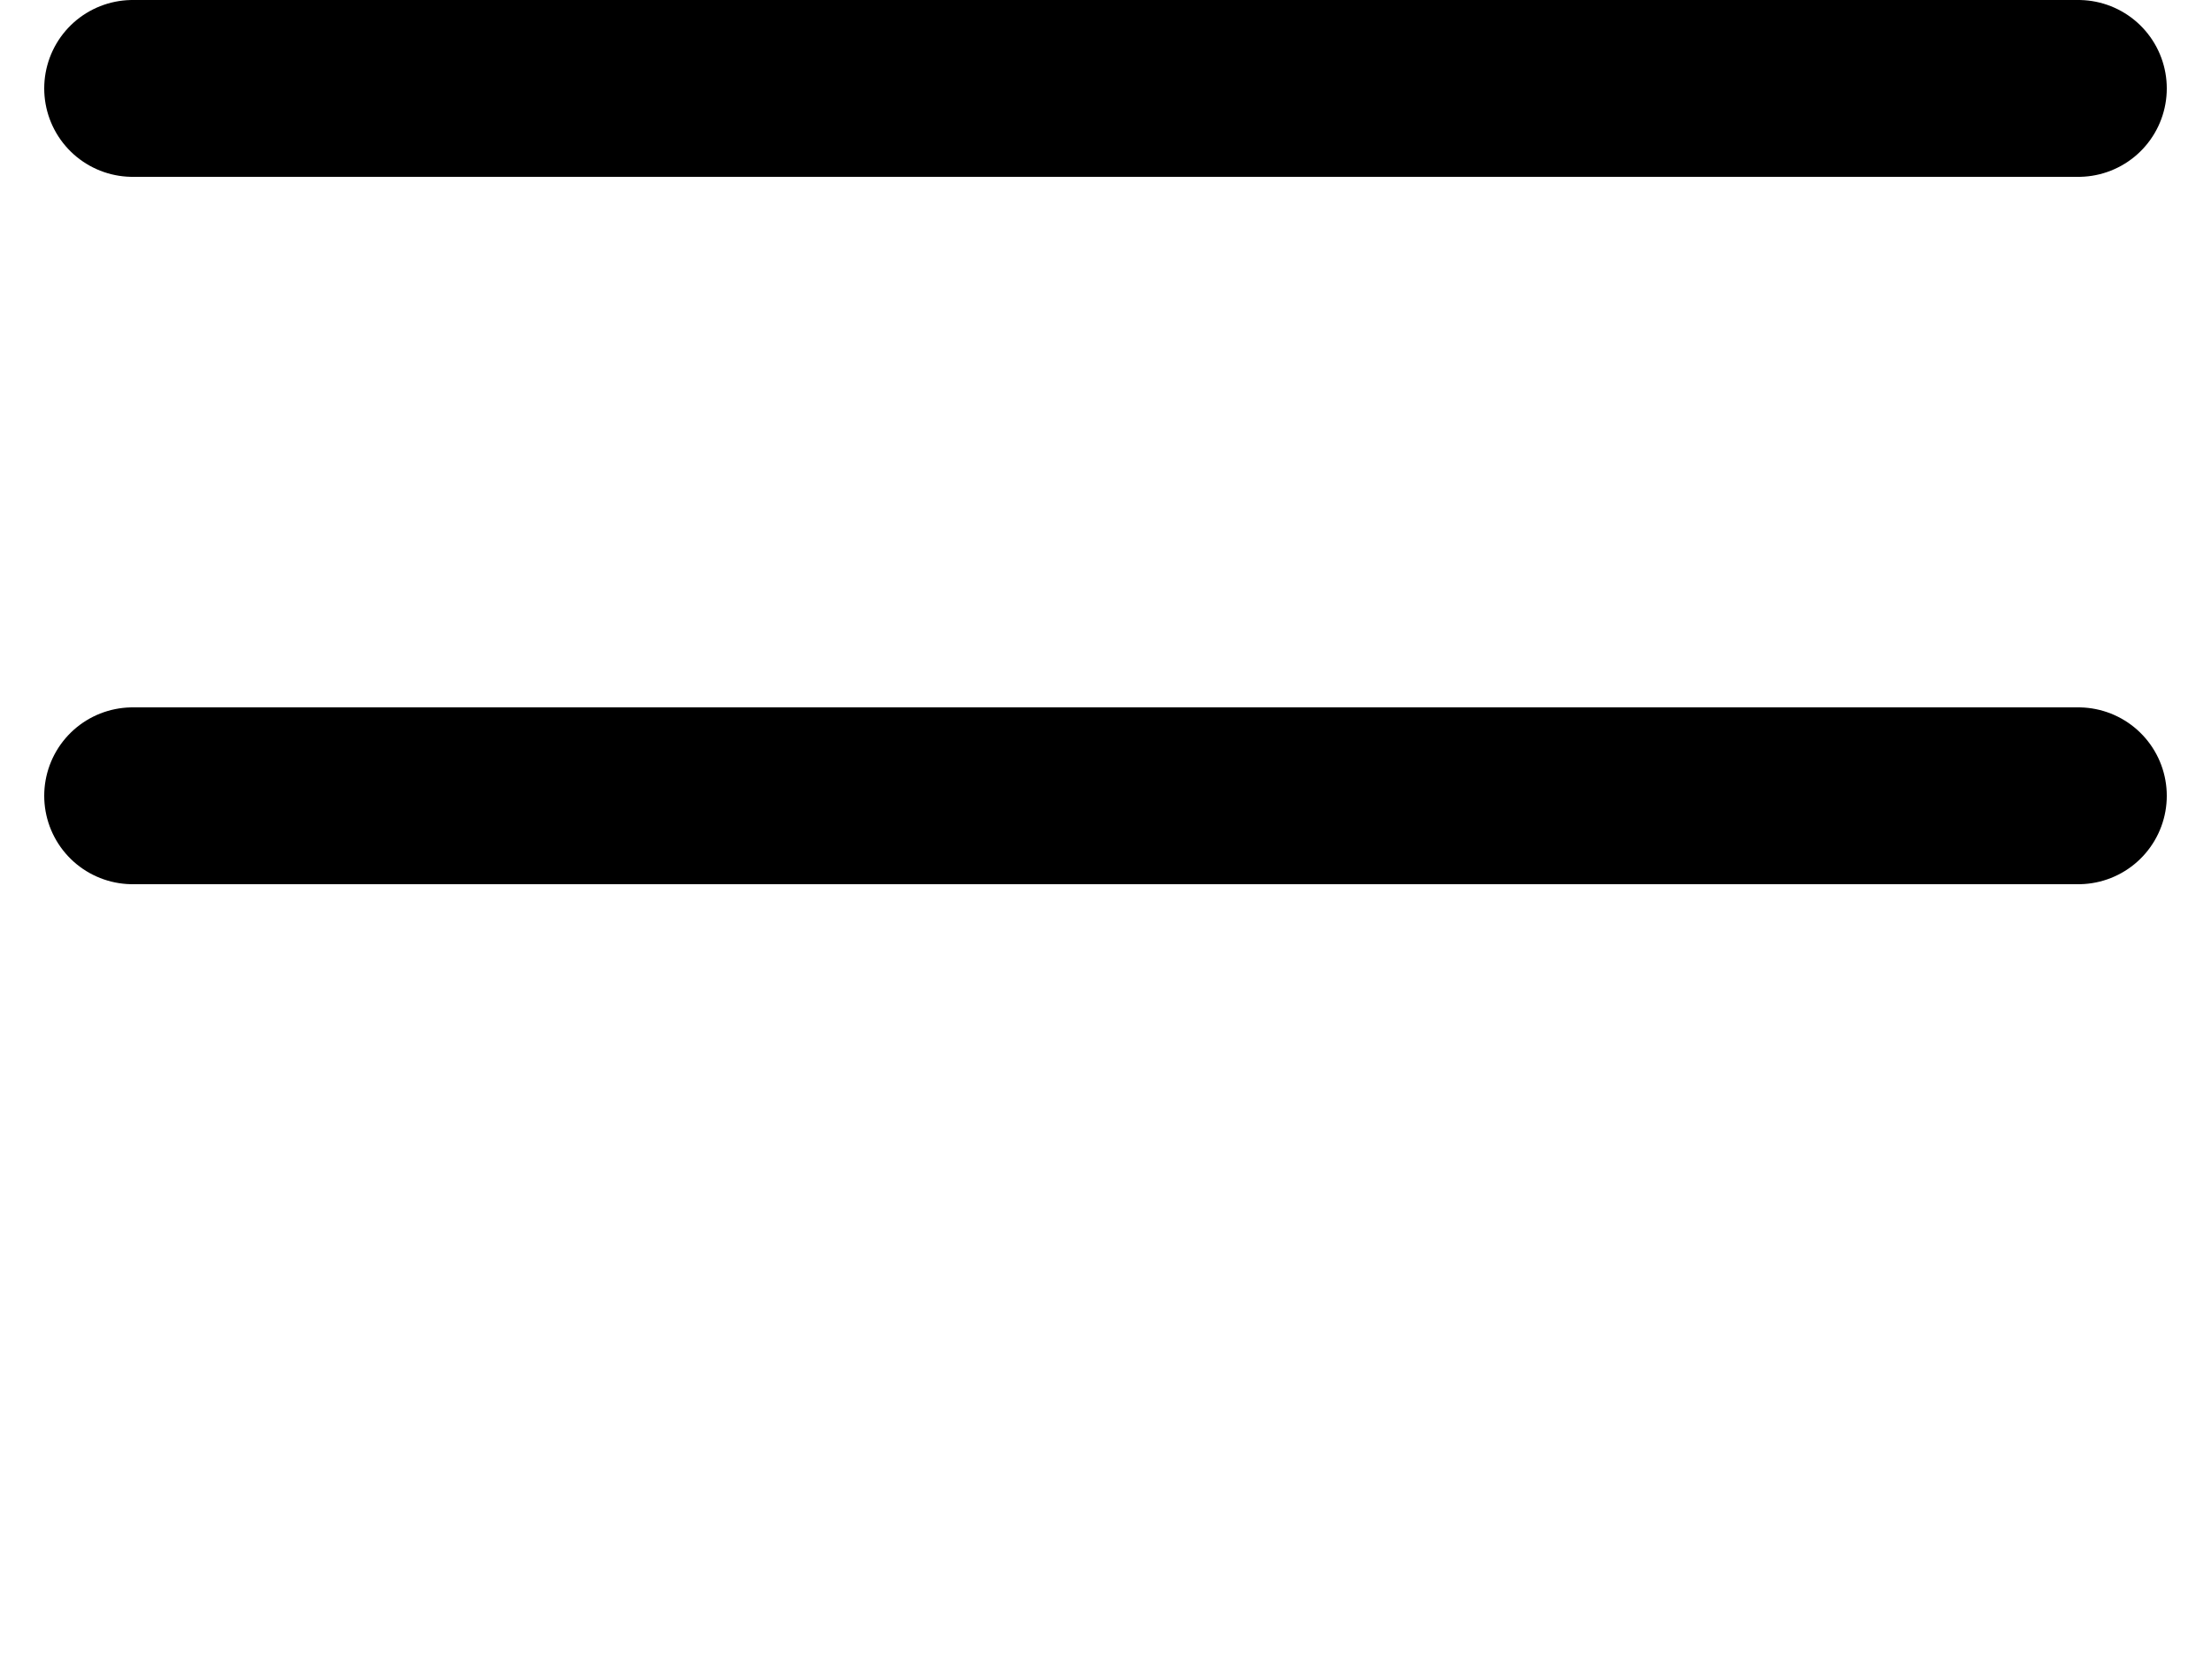
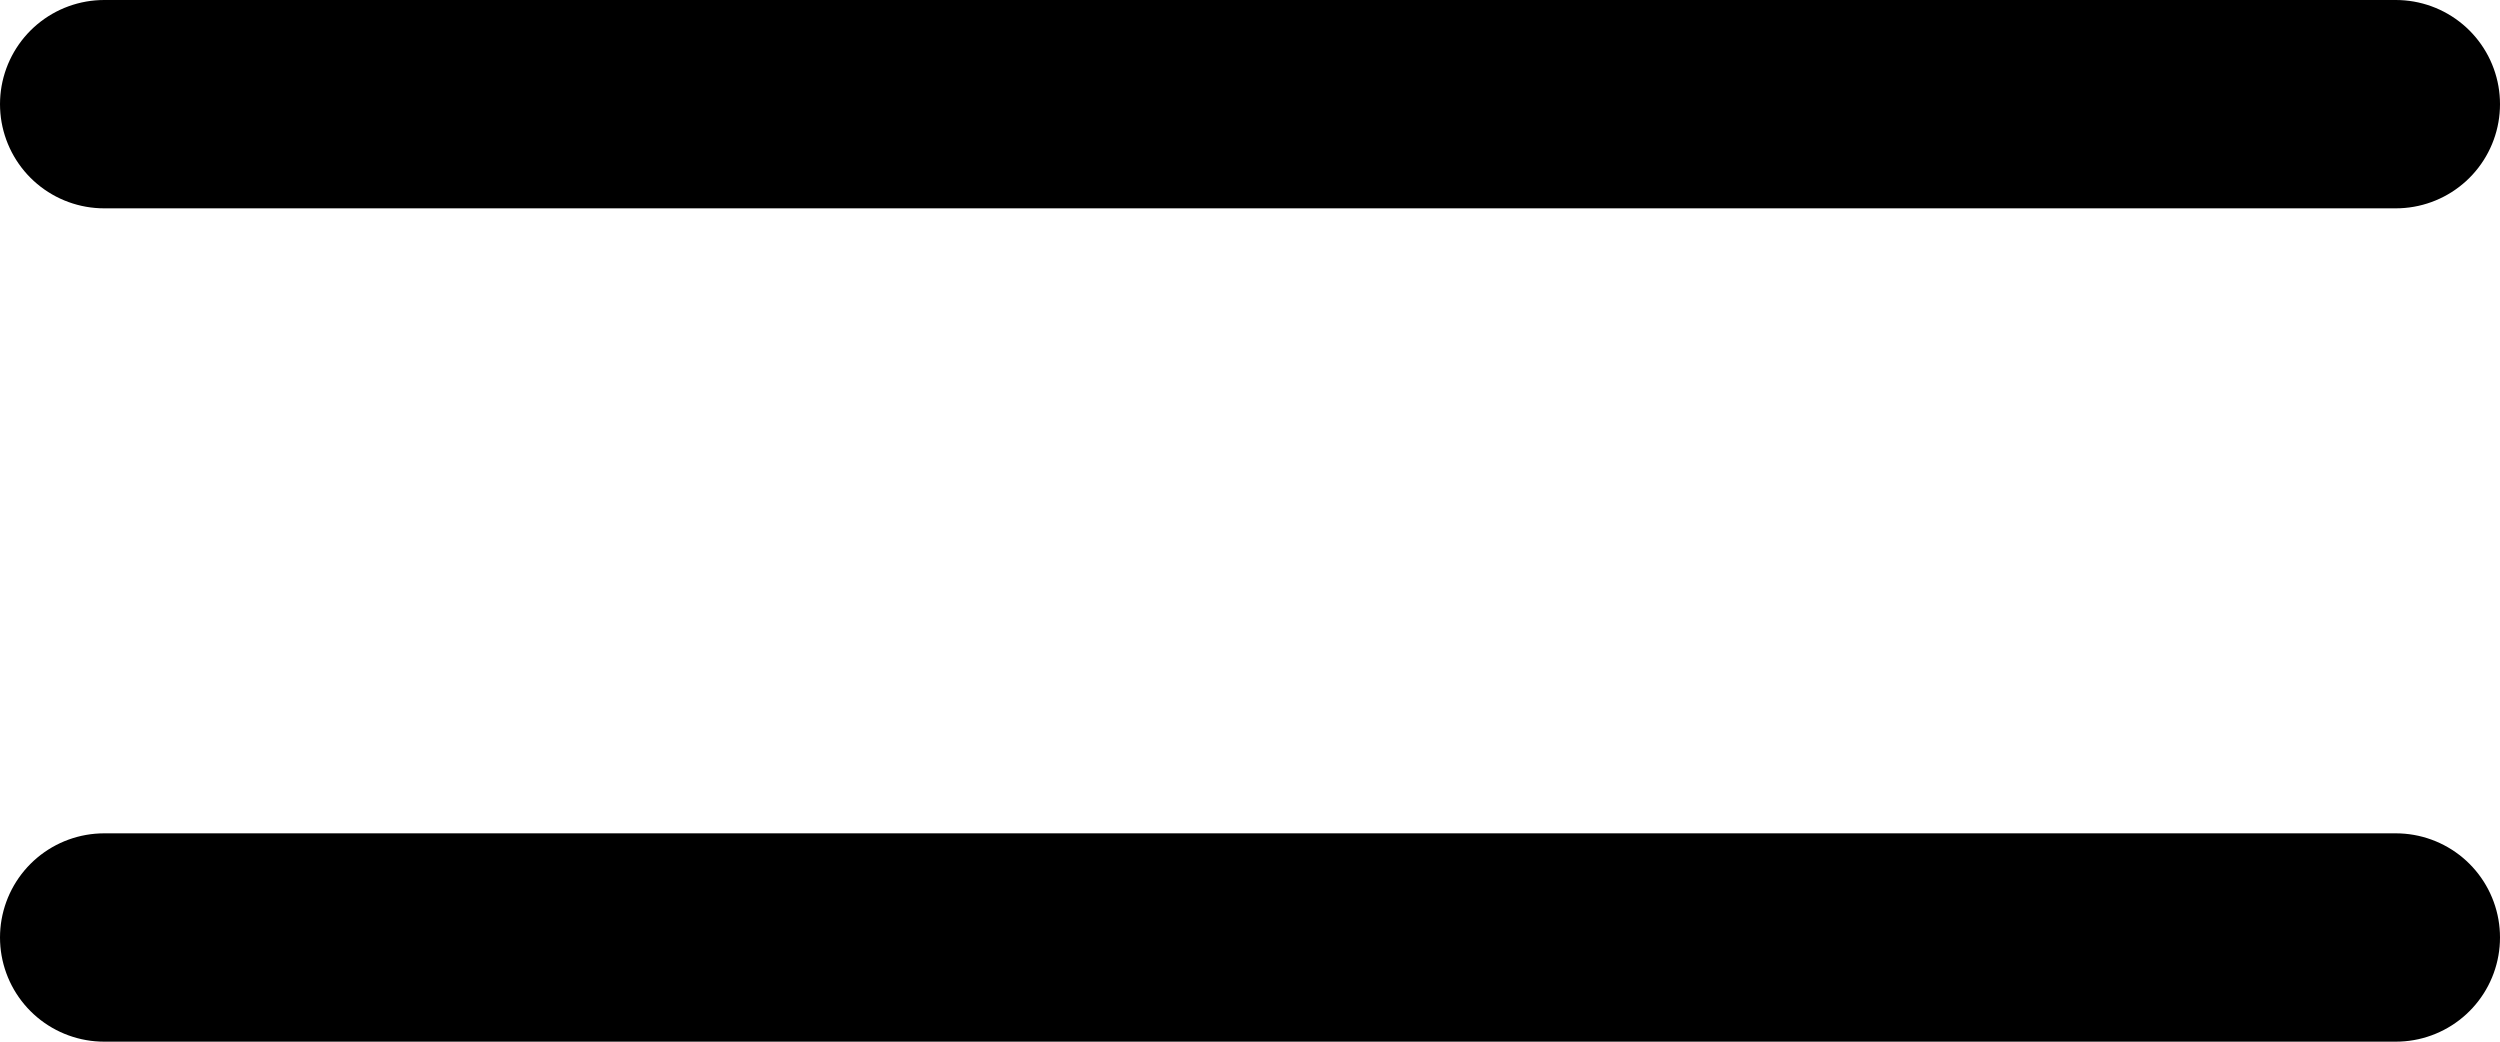
- <svg xmlns="http://www.w3.org/2000/svg" width="25" height="19" viewBox="0 0 25 19" fill="none">
-   <path d="M1.5 1H23.5" stroke="black" stroke-width="2" stroke-linecap="round" />
-   <path d="M1.5 9H23.5" stroke="black" stroke-width="2" stroke-linecap="round" />
+ <svg xmlns="http://www.w3.org/2000/svg" width="24" height="10" viewBox="0 0 24 10" fill="none">
+   <path d="M1 1H23" stroke="black" stroke-width="2" stroke-linecap="round" />
+   <path d="M1 9H23" stroke="black" stroke-width="2" stroke-linecap="round" />
</svg>
